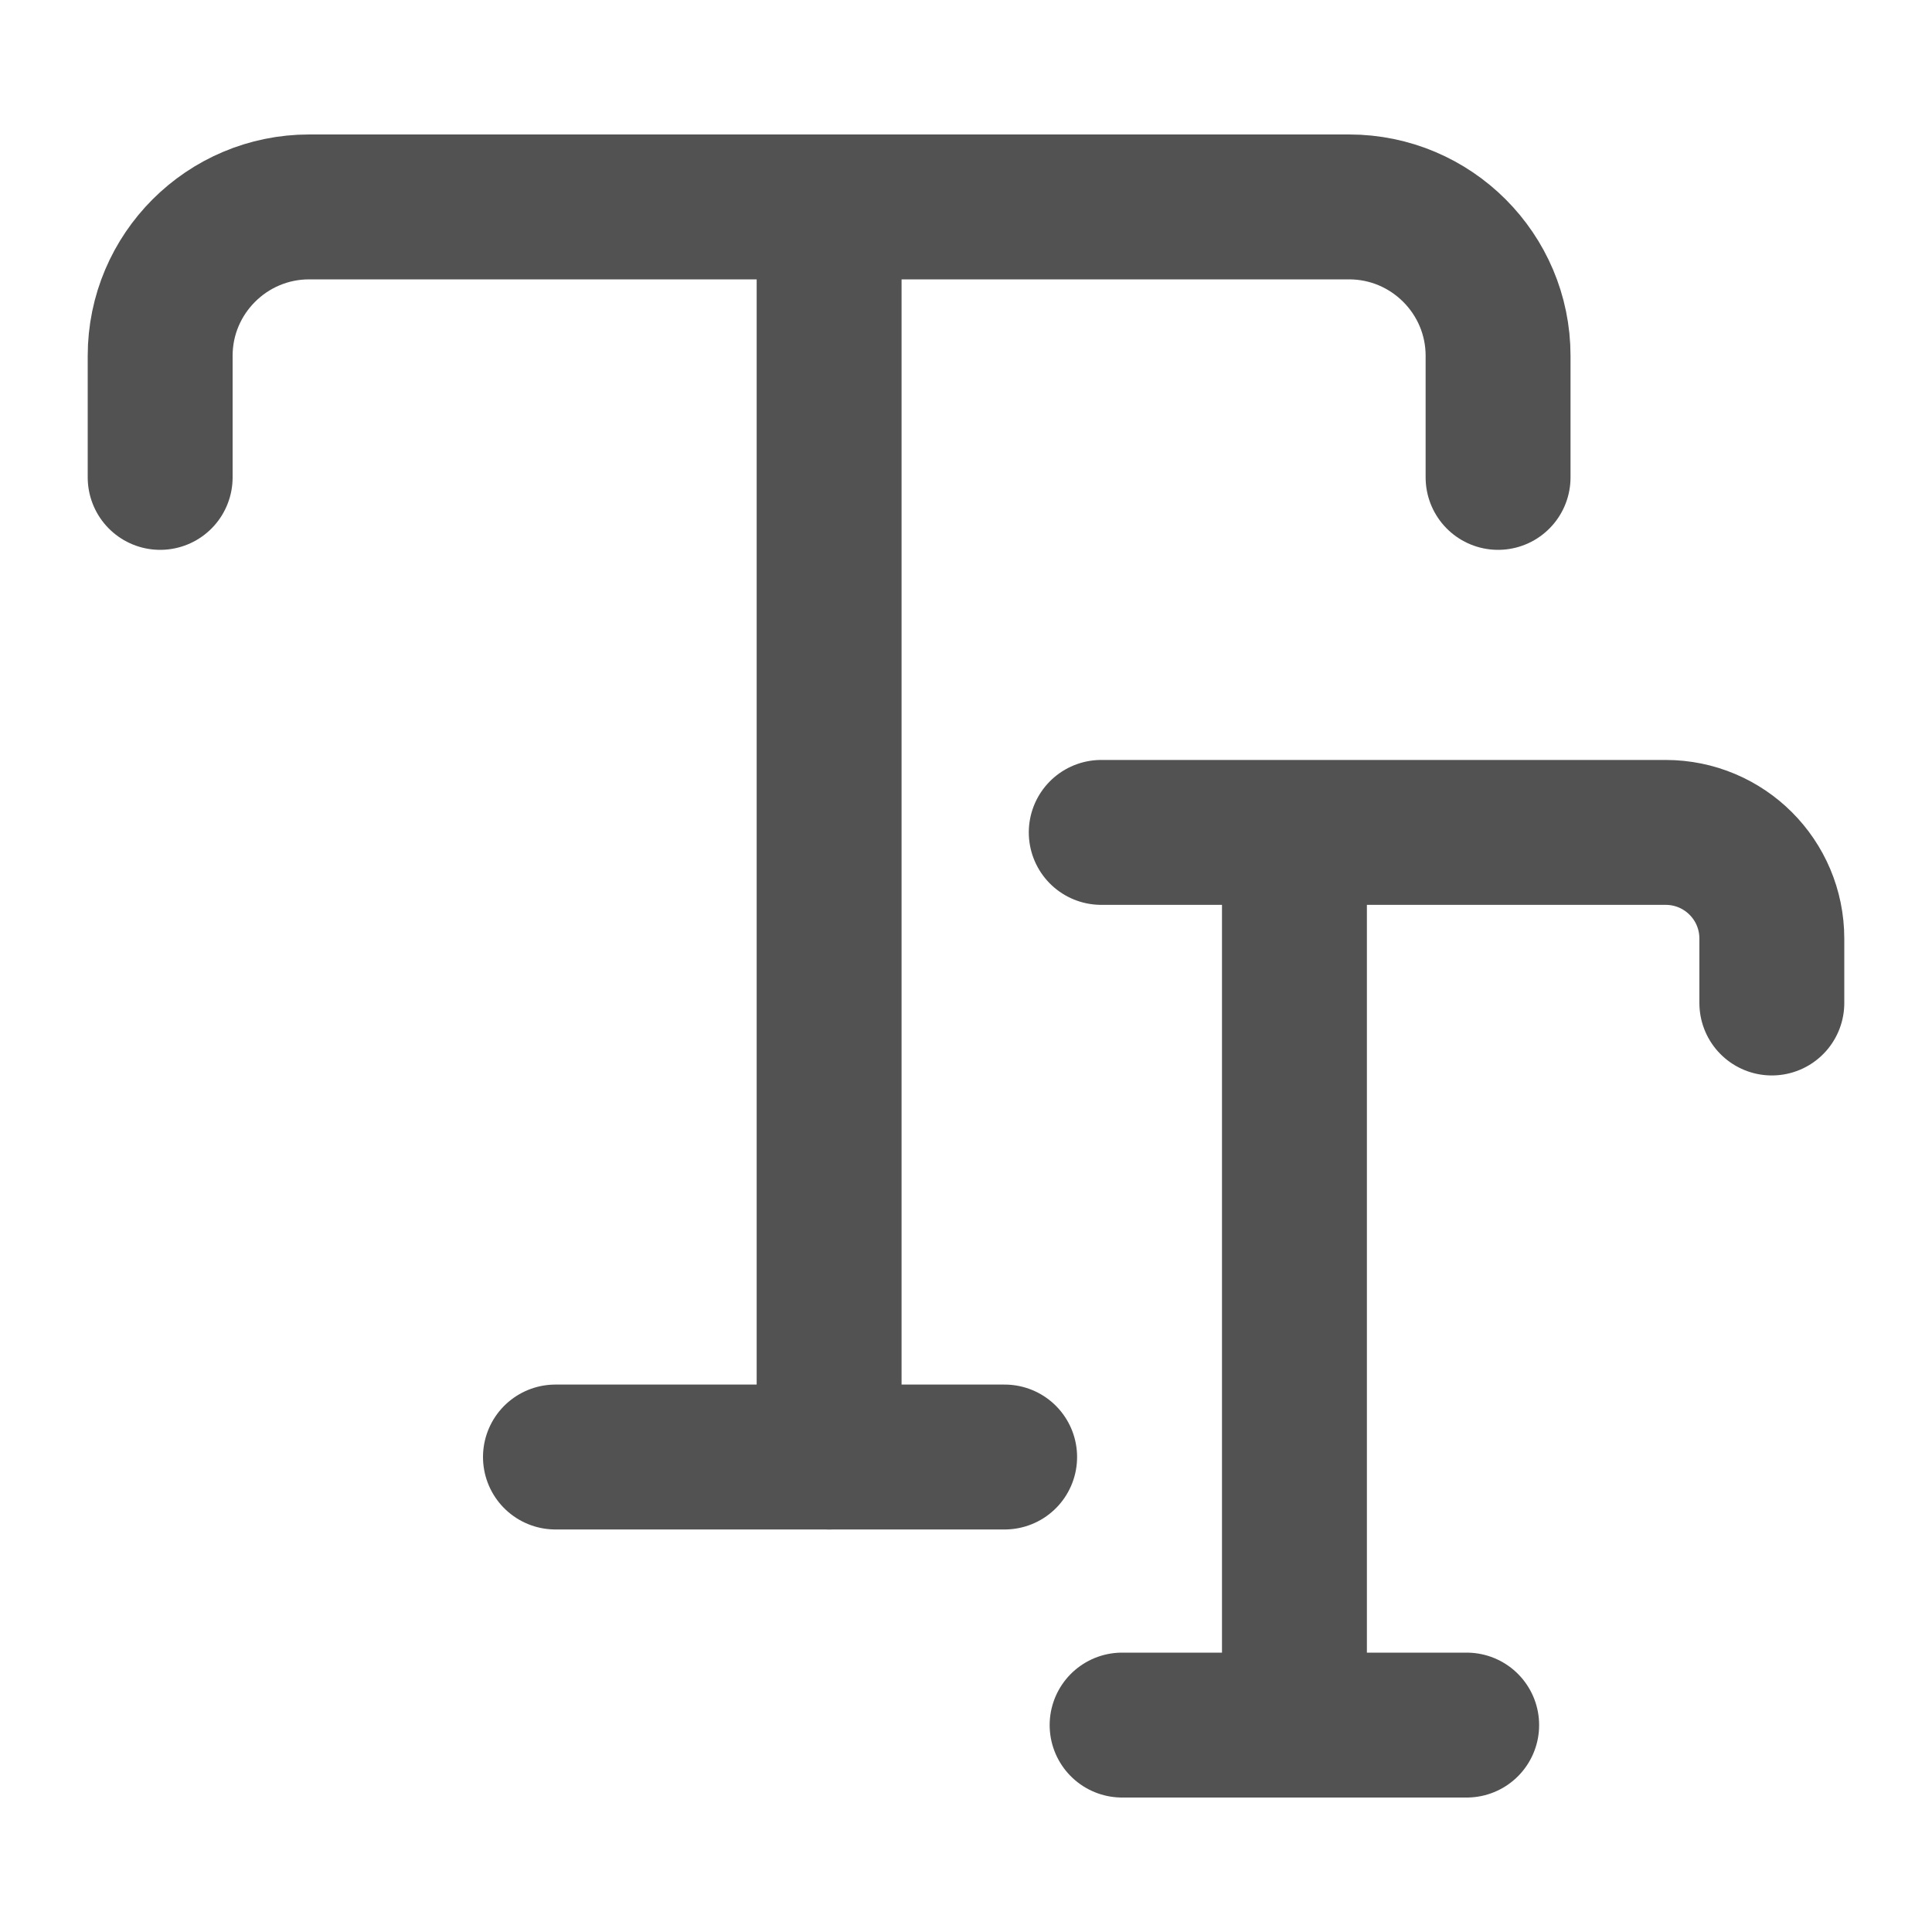
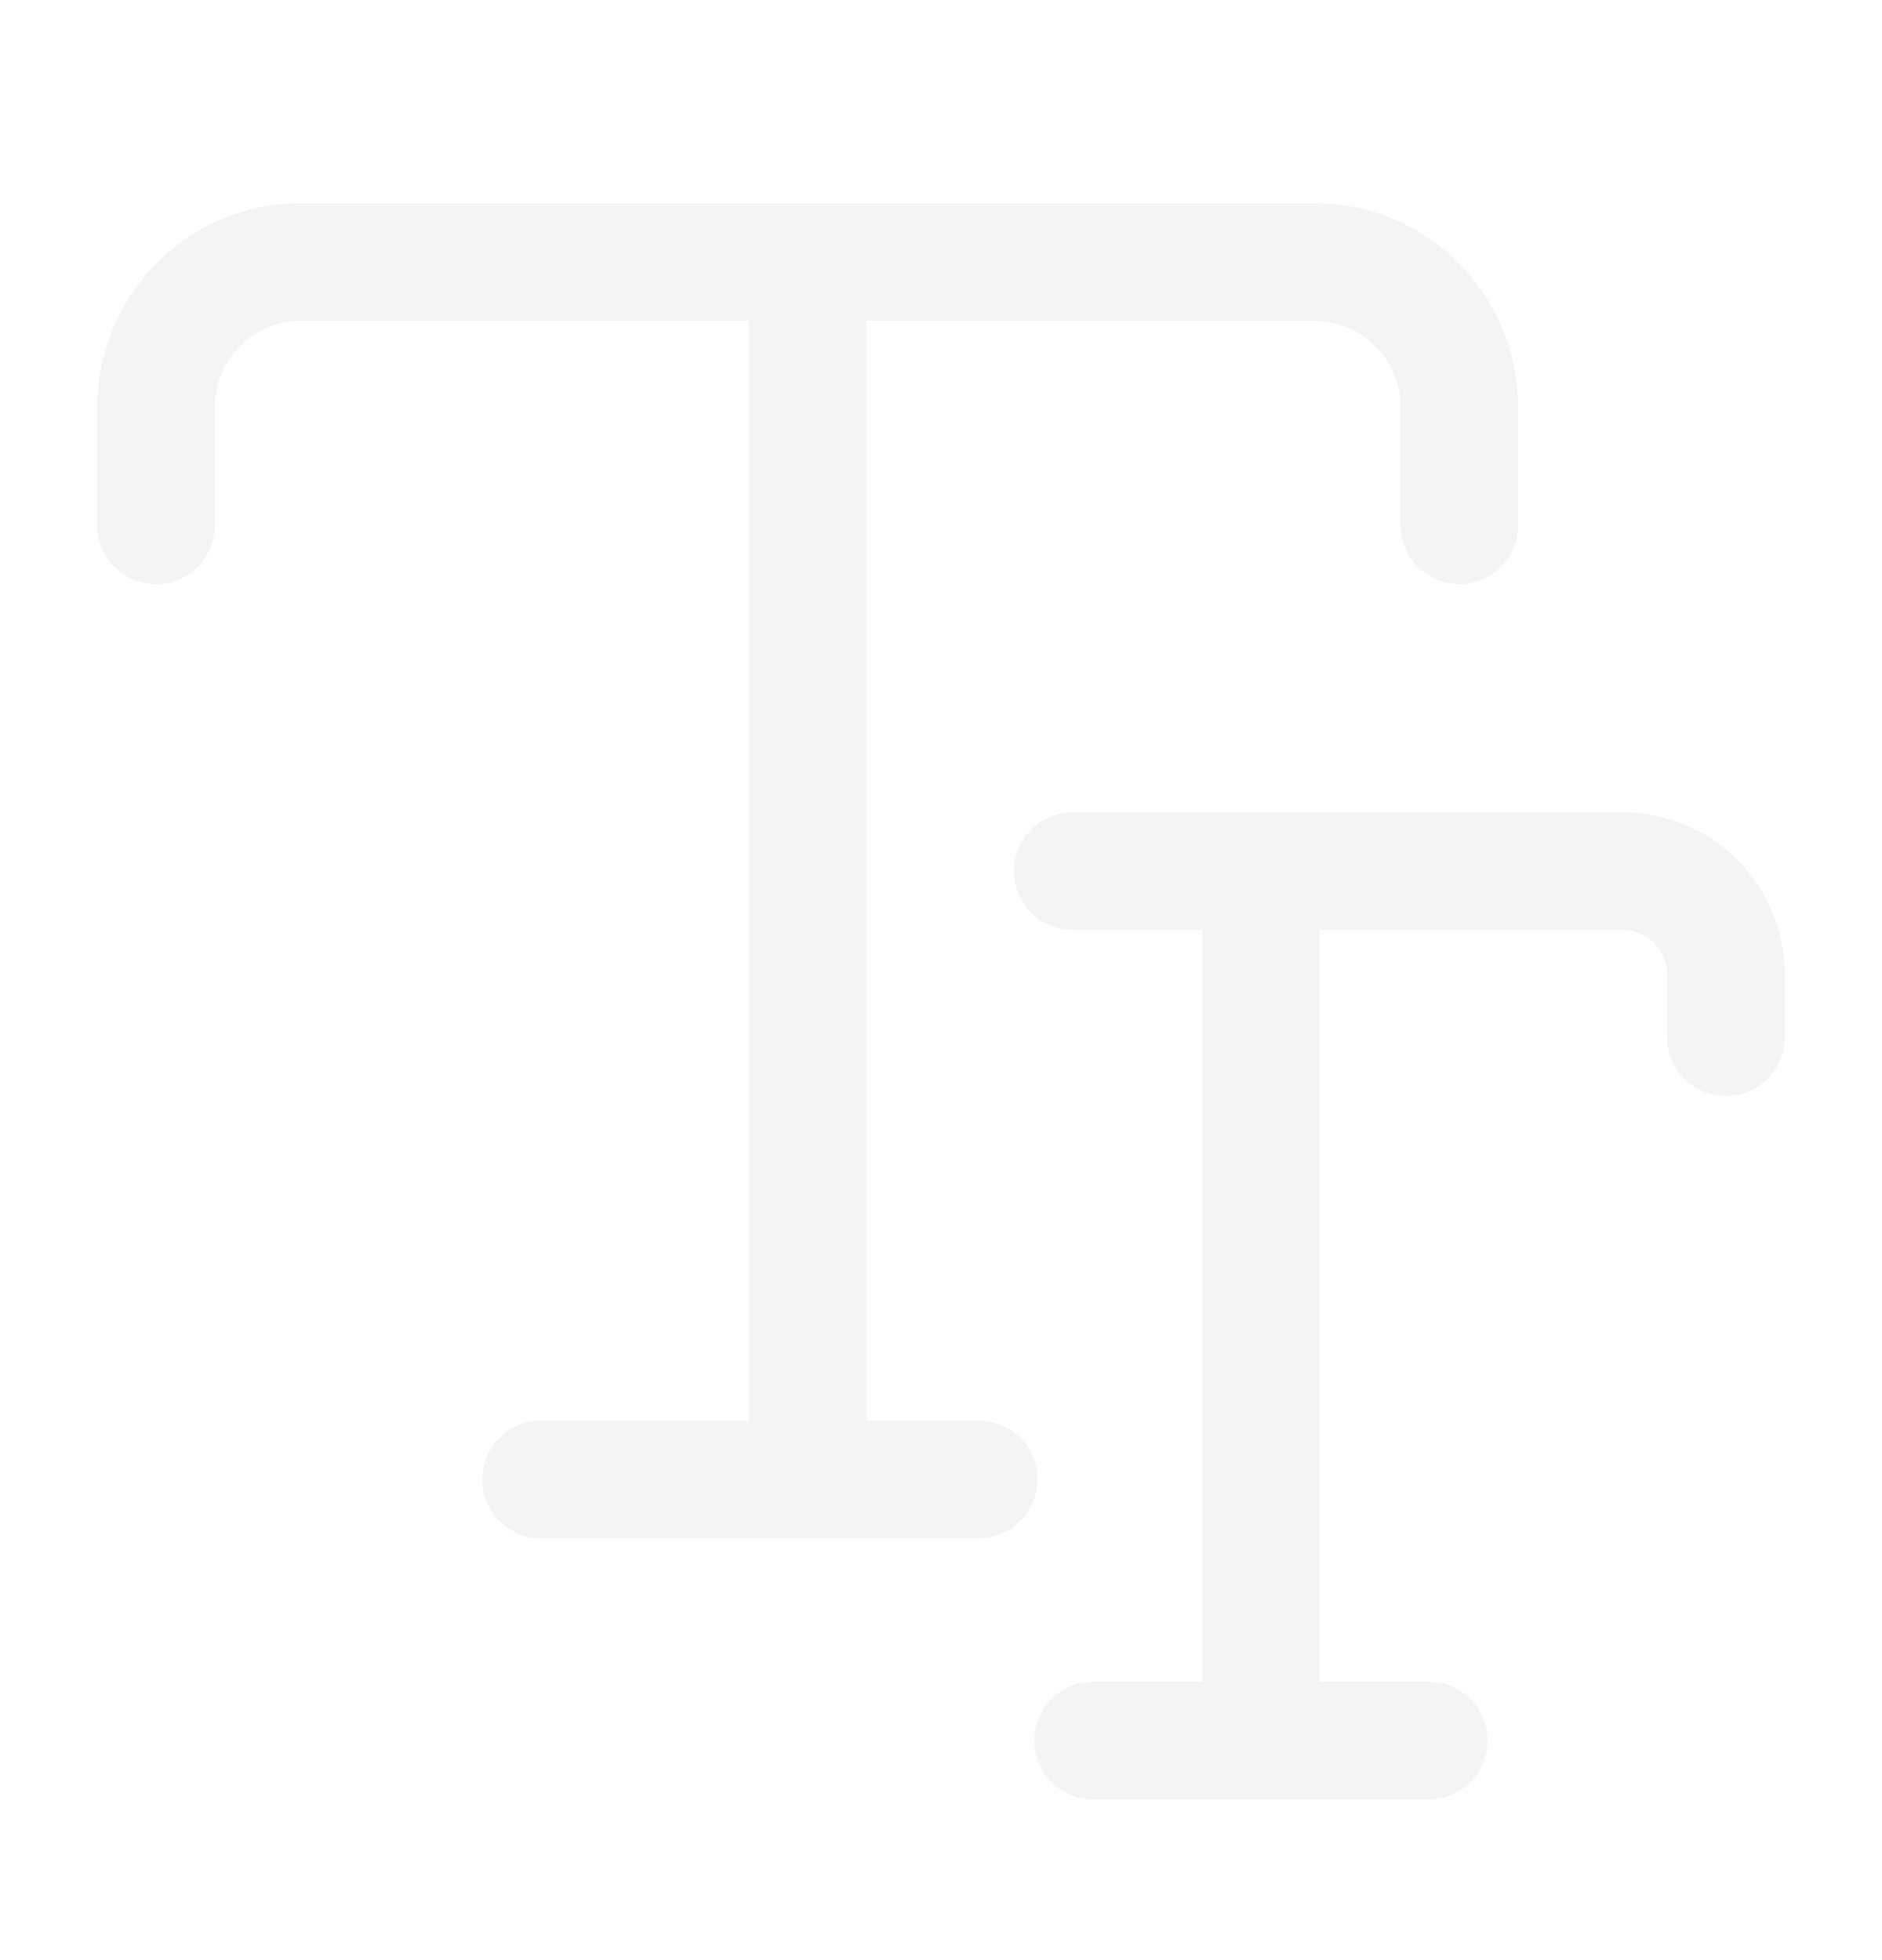
- <svg xmlns="http://www.w3.org/2000/svg" width="20" height="20" viewBox="0 0 20 20" fill="none">
-   <path d="M1.658 4.942V3.683C1.658 2.833 2.35 2.142 3.2 2.142H13.966C14.816 2.142 15.508 2.833 15.508 3.683V4.942" stroke="#525252" stroke-width="1.5" stroke-linecap="round" stroke-linejoin="round" />
-   <path d="M8.583 15.083V2.767" stroke="#525252" stroke-width="1.5" stroke-linecap="round" stroke-linejoin="round" />
-   <path d="M5.75 15.083H10.4" stroke="#525252" stroke-width="1.5" stroke-linecap="round" stroke-linejoin="round" />
-   <path d="M11.4 8.617H17.242C17.85 8.617 18.342 9.108 18.342 9.717V10.383" stroke="#525252" stroke-width="1.5" stroke-linecap="round" stroke-linejoin="round" />
-   <path d="M13.4 17.858V9.058" stroke="#525252" stroke-width="1.5" stroke-linecap="round" stroke-linejoin="round" />
-   <path d="M11.616 17.858H15.183" stroke="#525252" stroke-width="1.5" stroke-linecap="round" stroke-linejoin="round" />
+ <svg xmlns="http://www.w3.org/2000/svg" width="24" height="25" viewBox="0 0 24 25" fill="none">
+   <path d="M1.99 6.7V5.19C1.99 4.17 2.82 3.34 3.84 3.34H16.76C17.78 3.34 18.61 4.17 18.61 5.19V6.7" stroke="#F4F4F4" stroke-width="1.5" stroke-linecap="round" stroke-linejoin="round" />
+   <path d="M10.3 18.87V4.09" stroke="#F4F4F4" stroke-width="1.5" stroke-linecap="round" stroke-linejoin="round" />
+   <path d="M6.9 18.87H12.48" stroke="#F4F4F4" stroke-width="1.5" stroke-linecap="round" stroke-linejoin="round" />
+   <path d="M13.68 11.111H20.69C21.42 11.111 22.01 11.7 22.01 12.431V13.23" stroke="#F4F4F4" stroke-width="1.5" stroke-linecap="round" stroke-linejoin="round" />
+   <path d="M16.08 22.201V11.64" stroke="#F4F4F4" stroke-width="1.5" stroke-linecap="round" stroke-linejoin="round" />
+   <path d="M13.94 22.201H18.22" stroke="#F4F4F4" stroke-width="1.5" stroke-linecap="round" stroke-linejoin="round" />
</svg>
